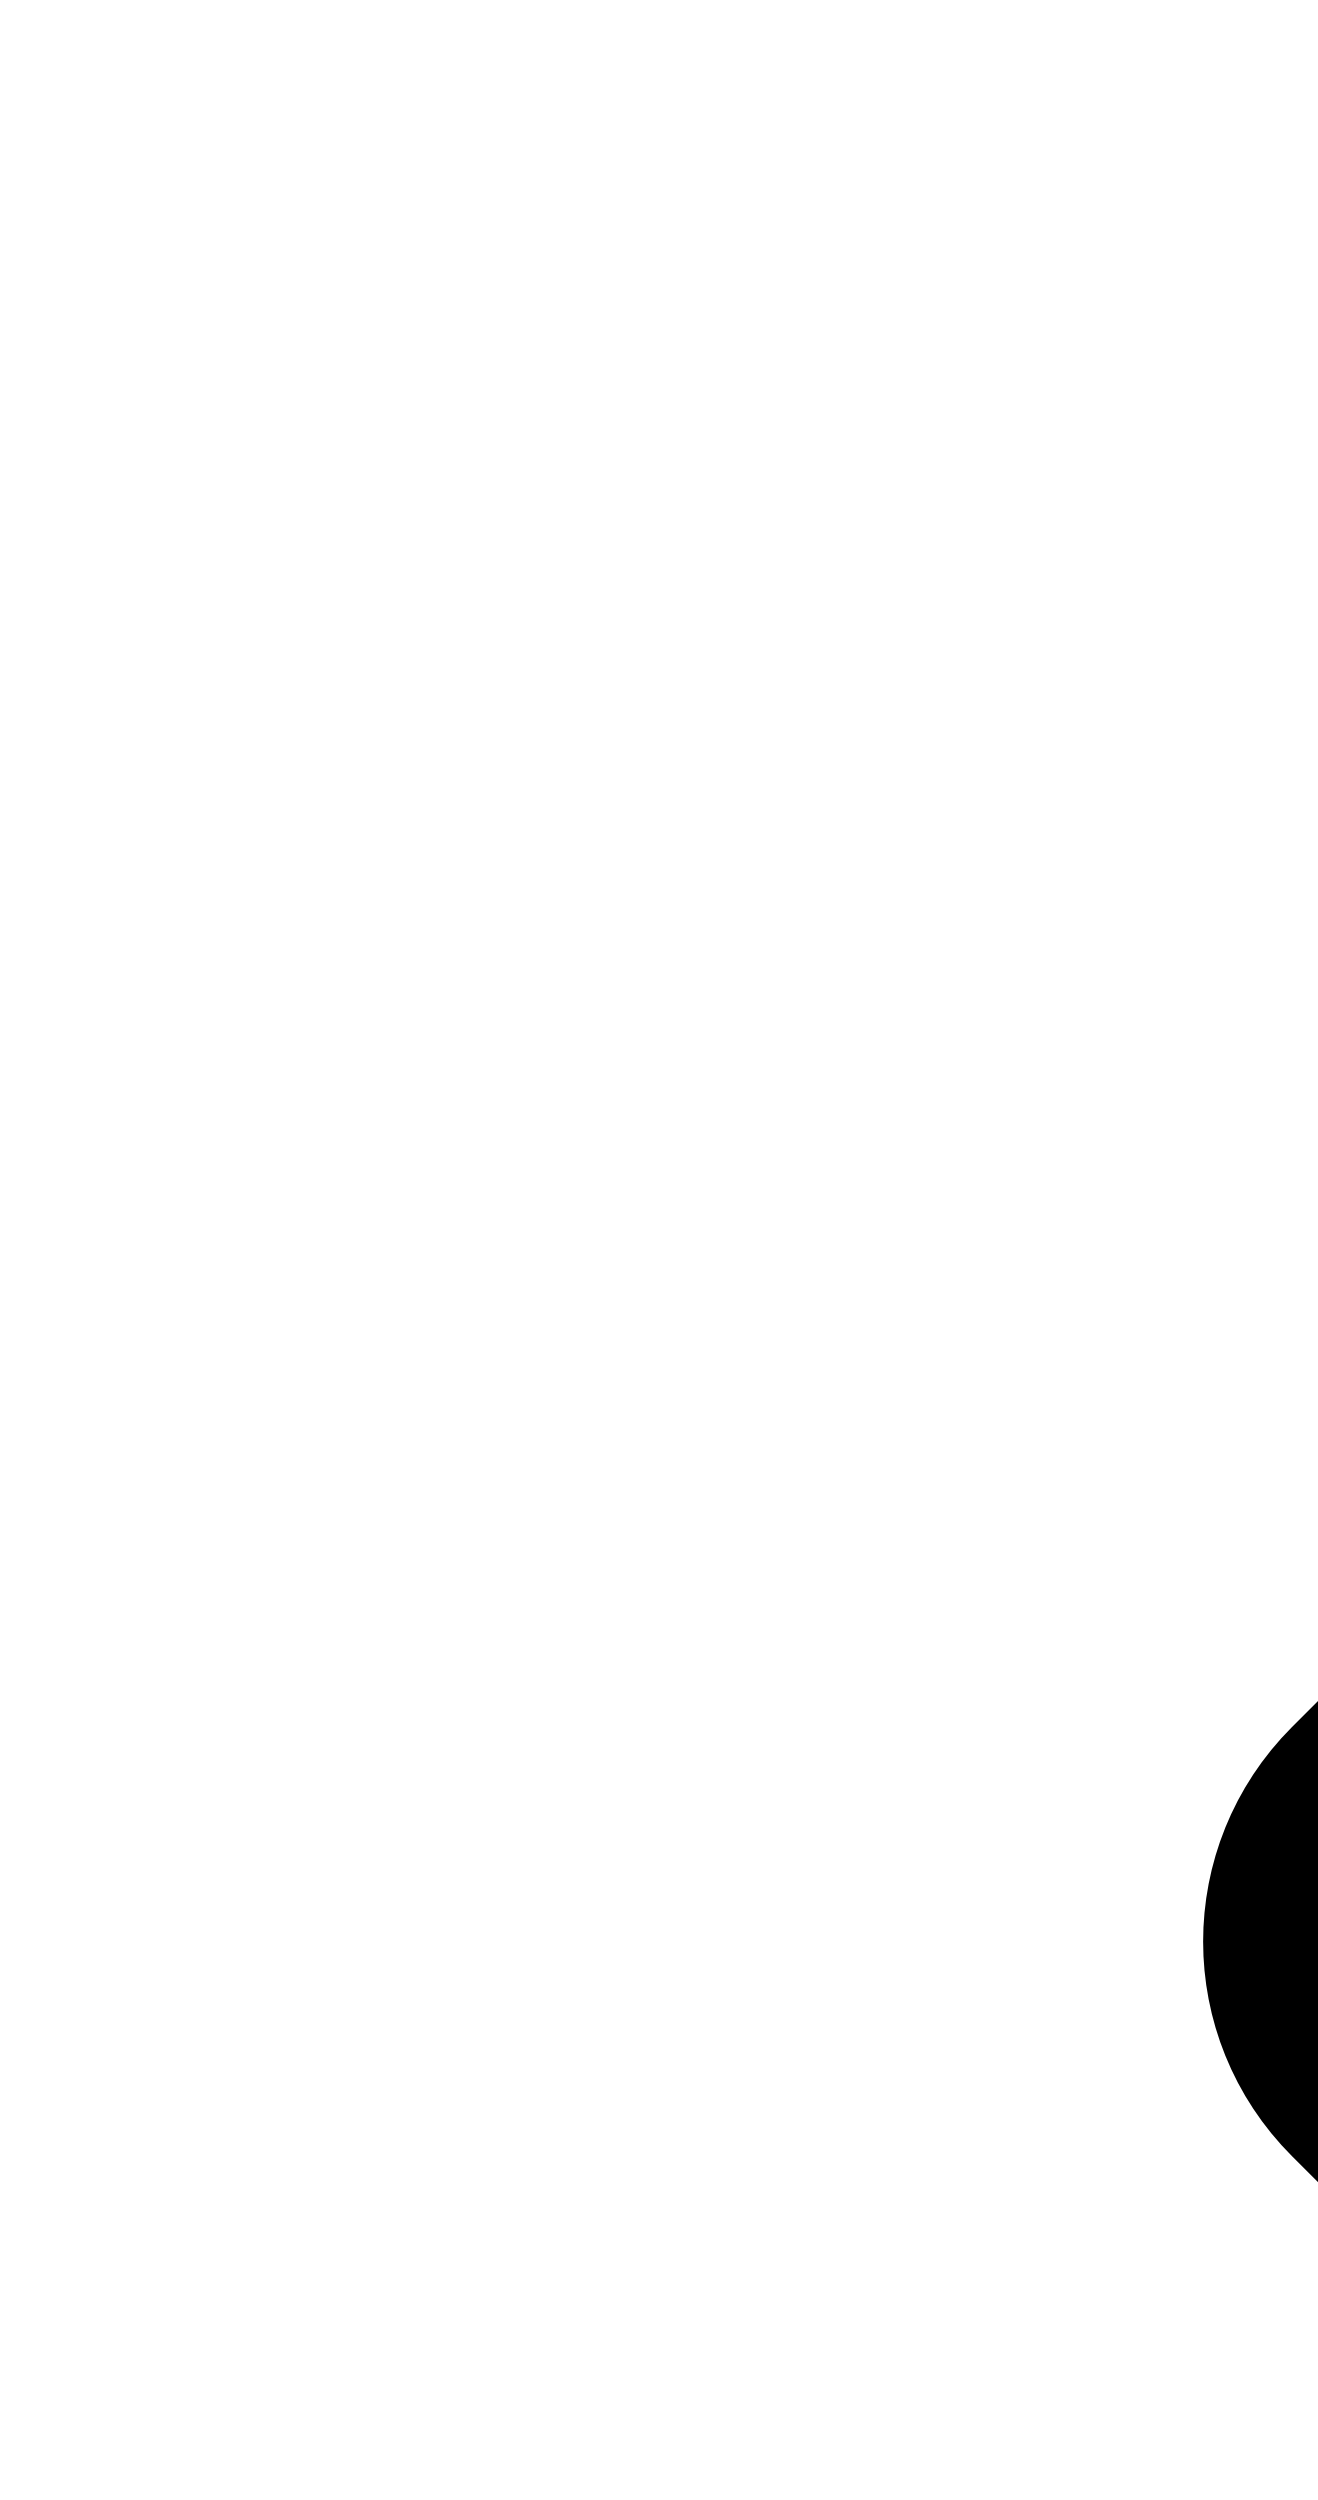
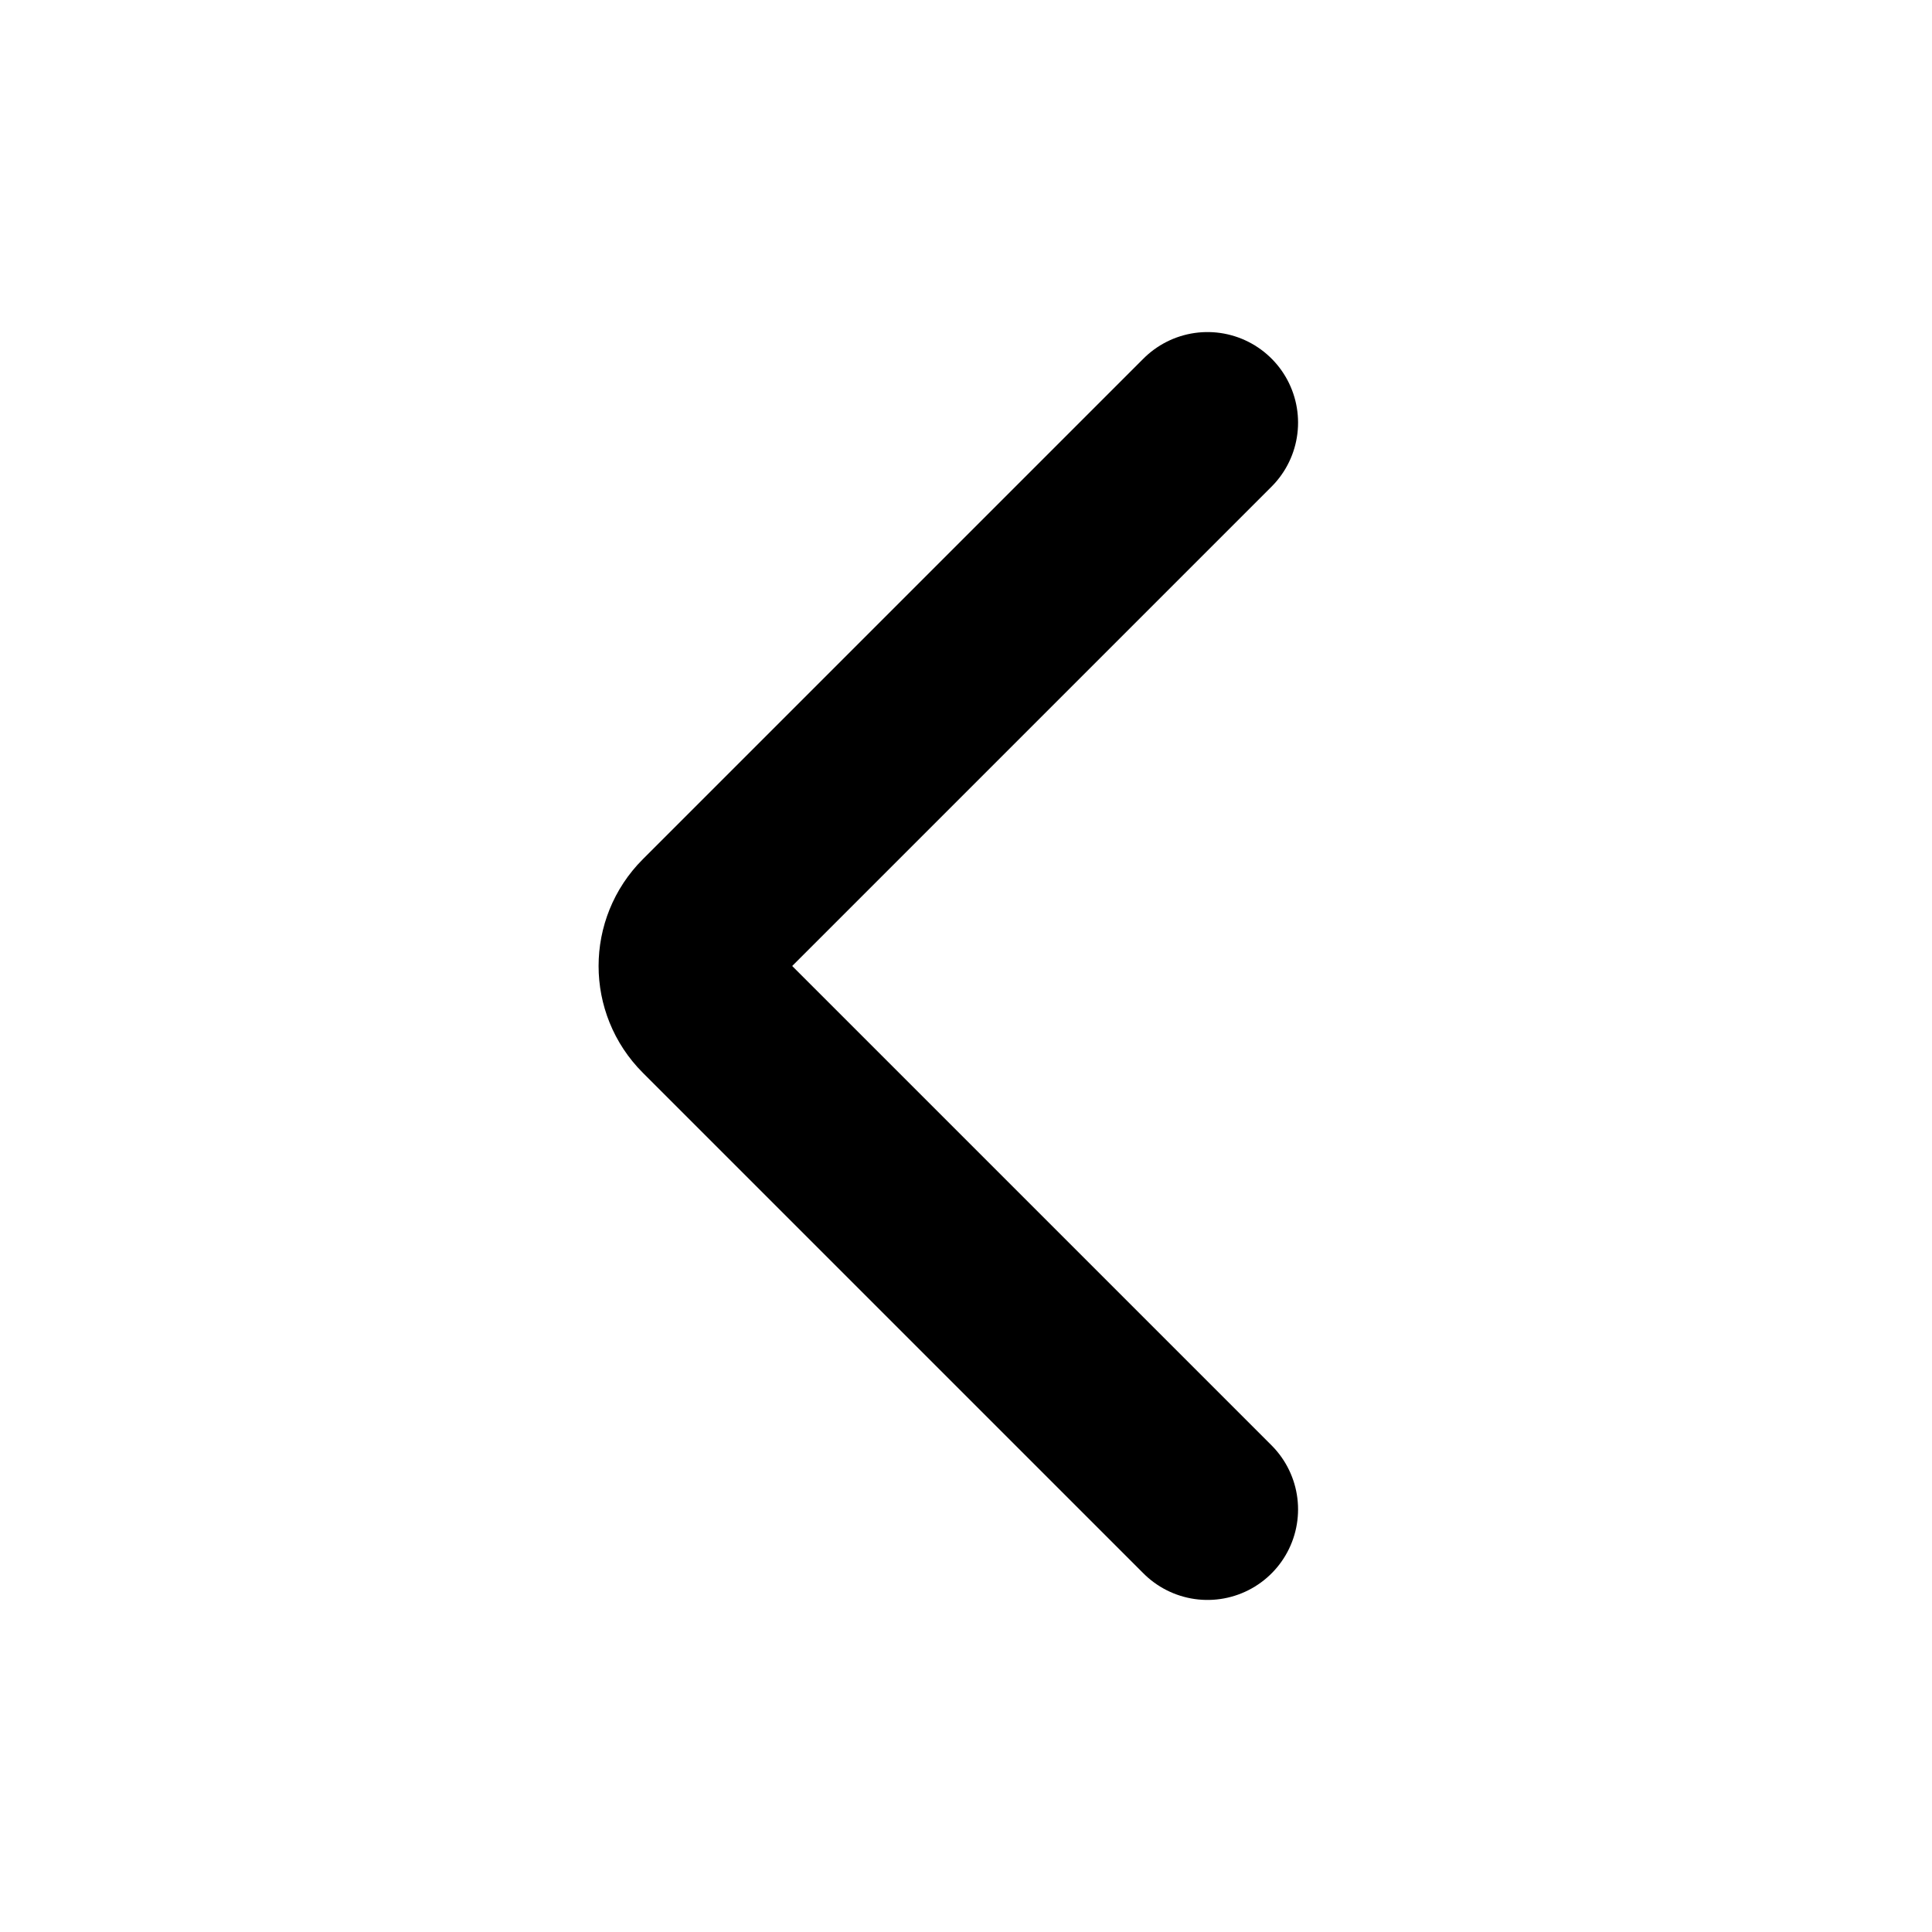
- <svg xmlns="http://www.w3.org/2000/svg" iewBox="0 0 32 32" fill="none">
+ <svg xmlns="http://www.w3.org/2000/svg" viewBox="0 0 32 32" fill="none">
  <path d="M20 7L11.707 15.293C11.317 15.683 11.317 16.317 11.707 16.707L20 25" stroke="currentColor" stroke-width="3" stroke-linecap="round" />
</svg>
